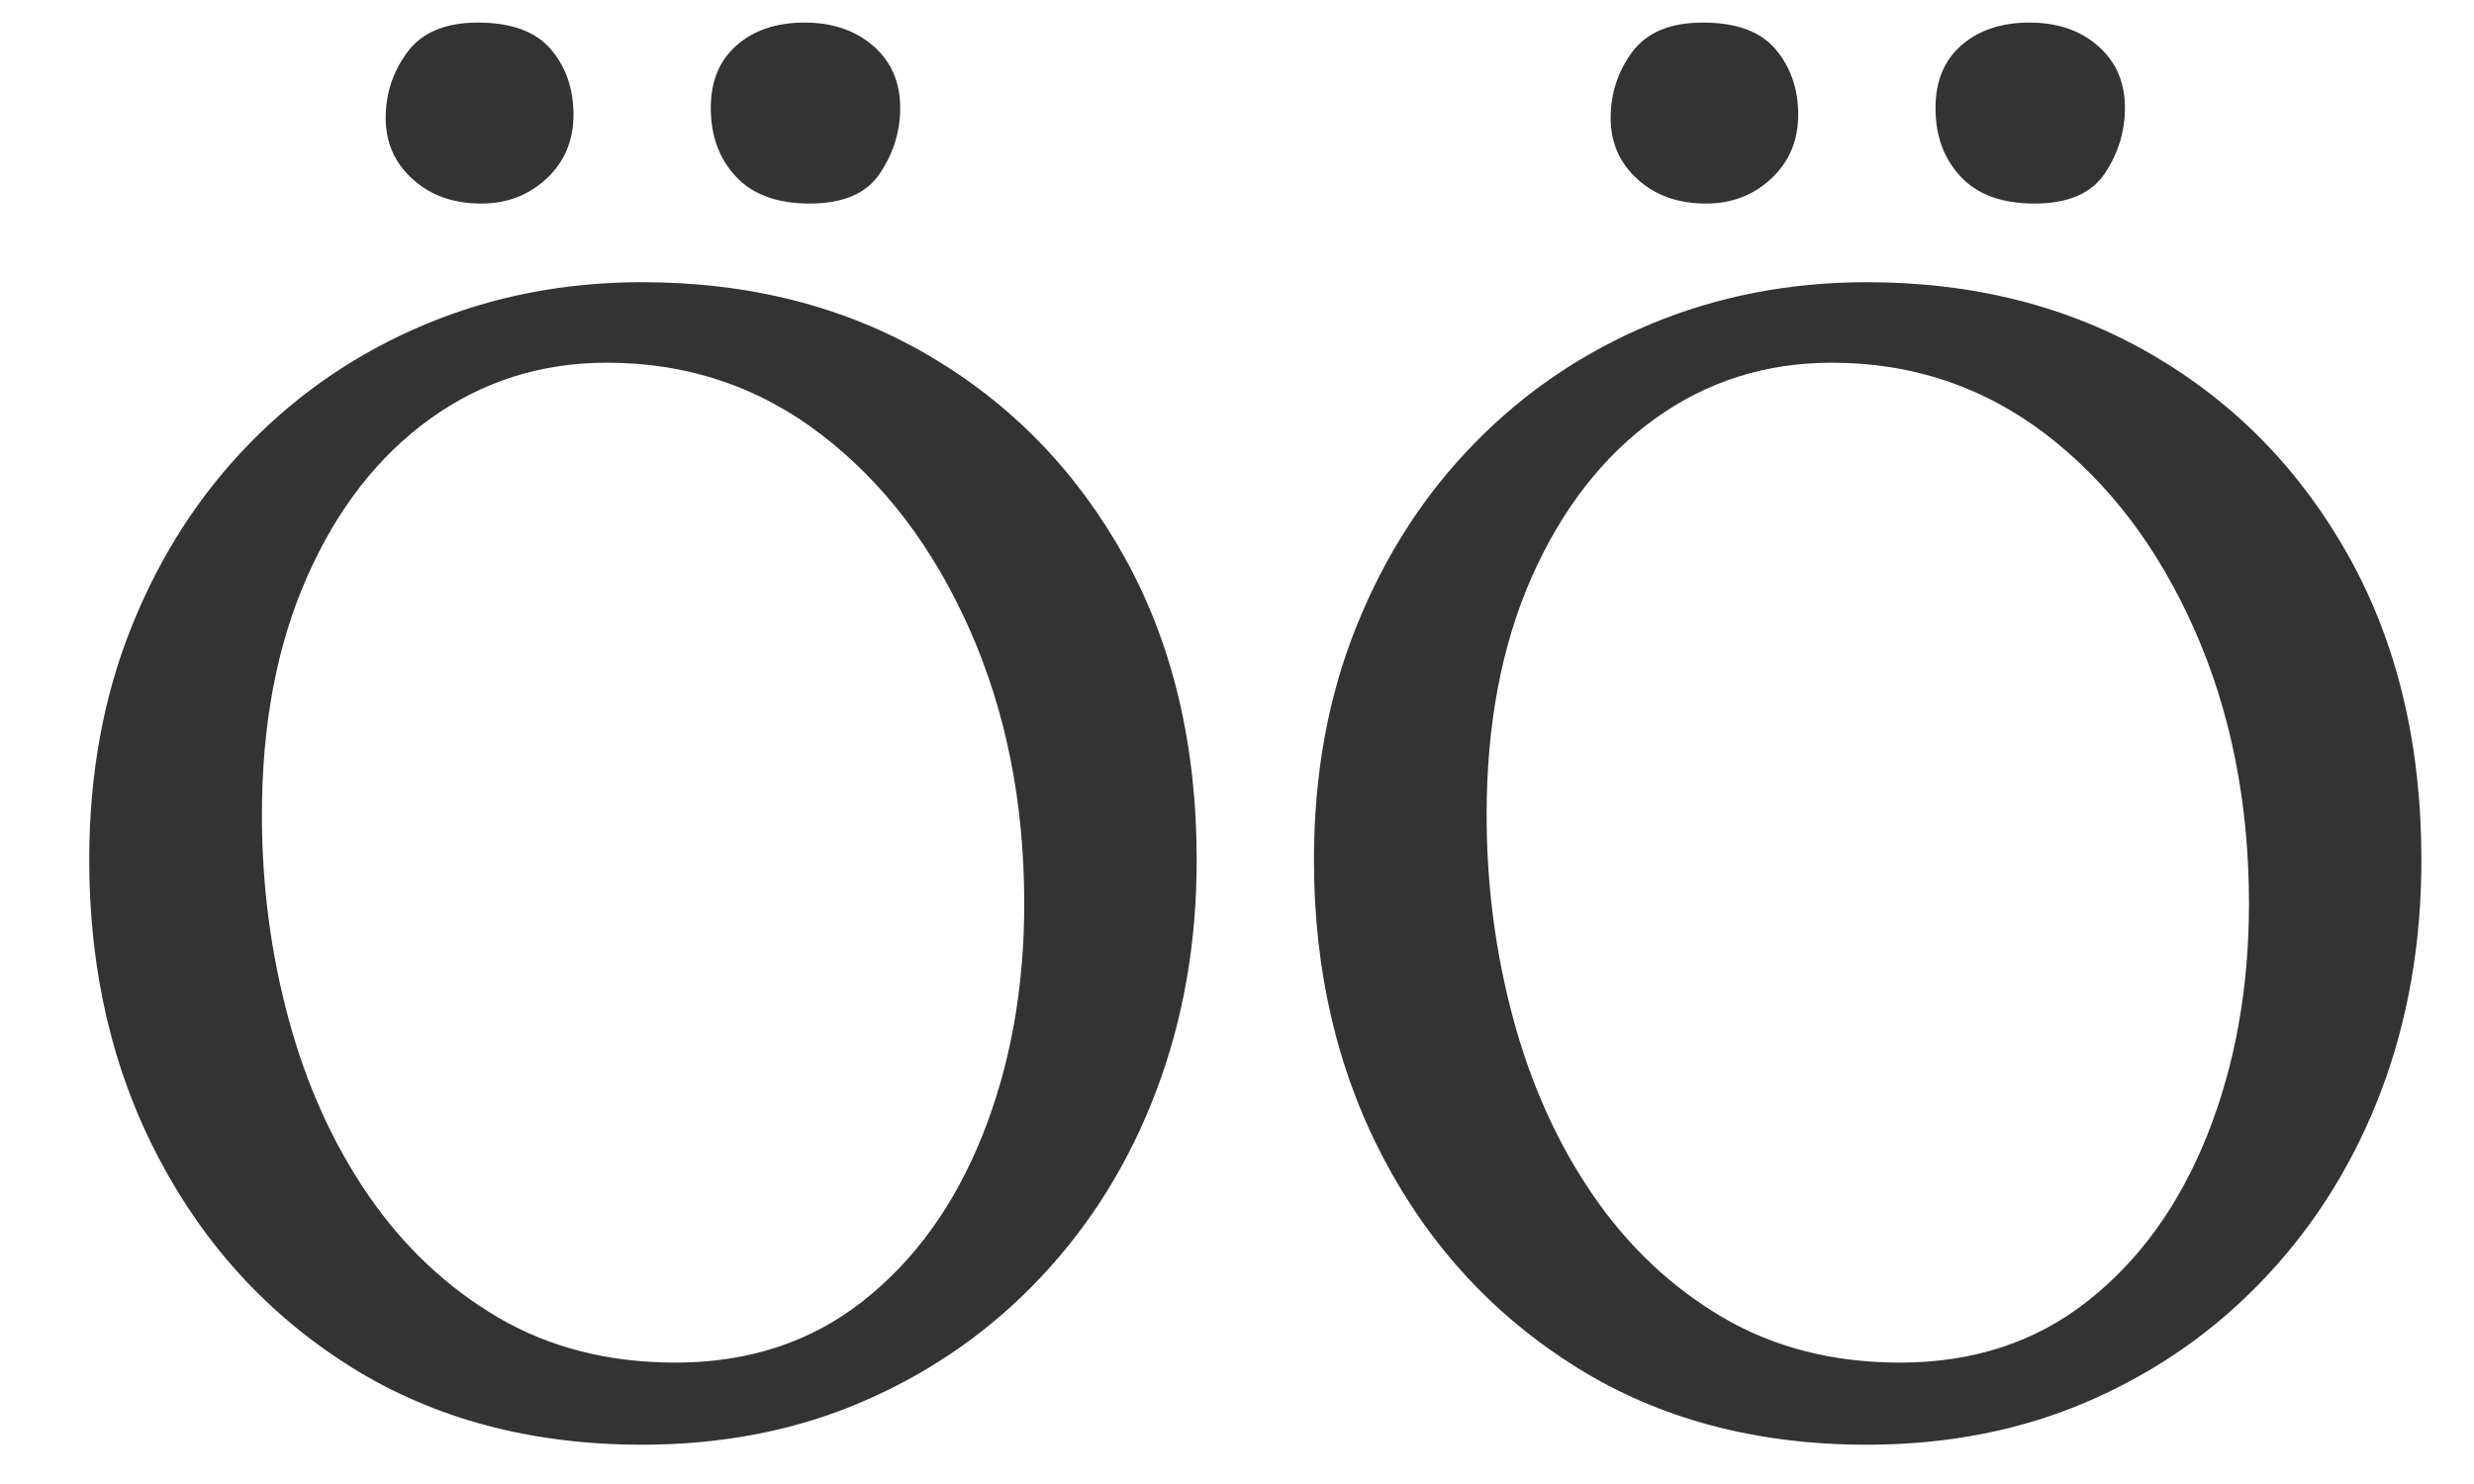
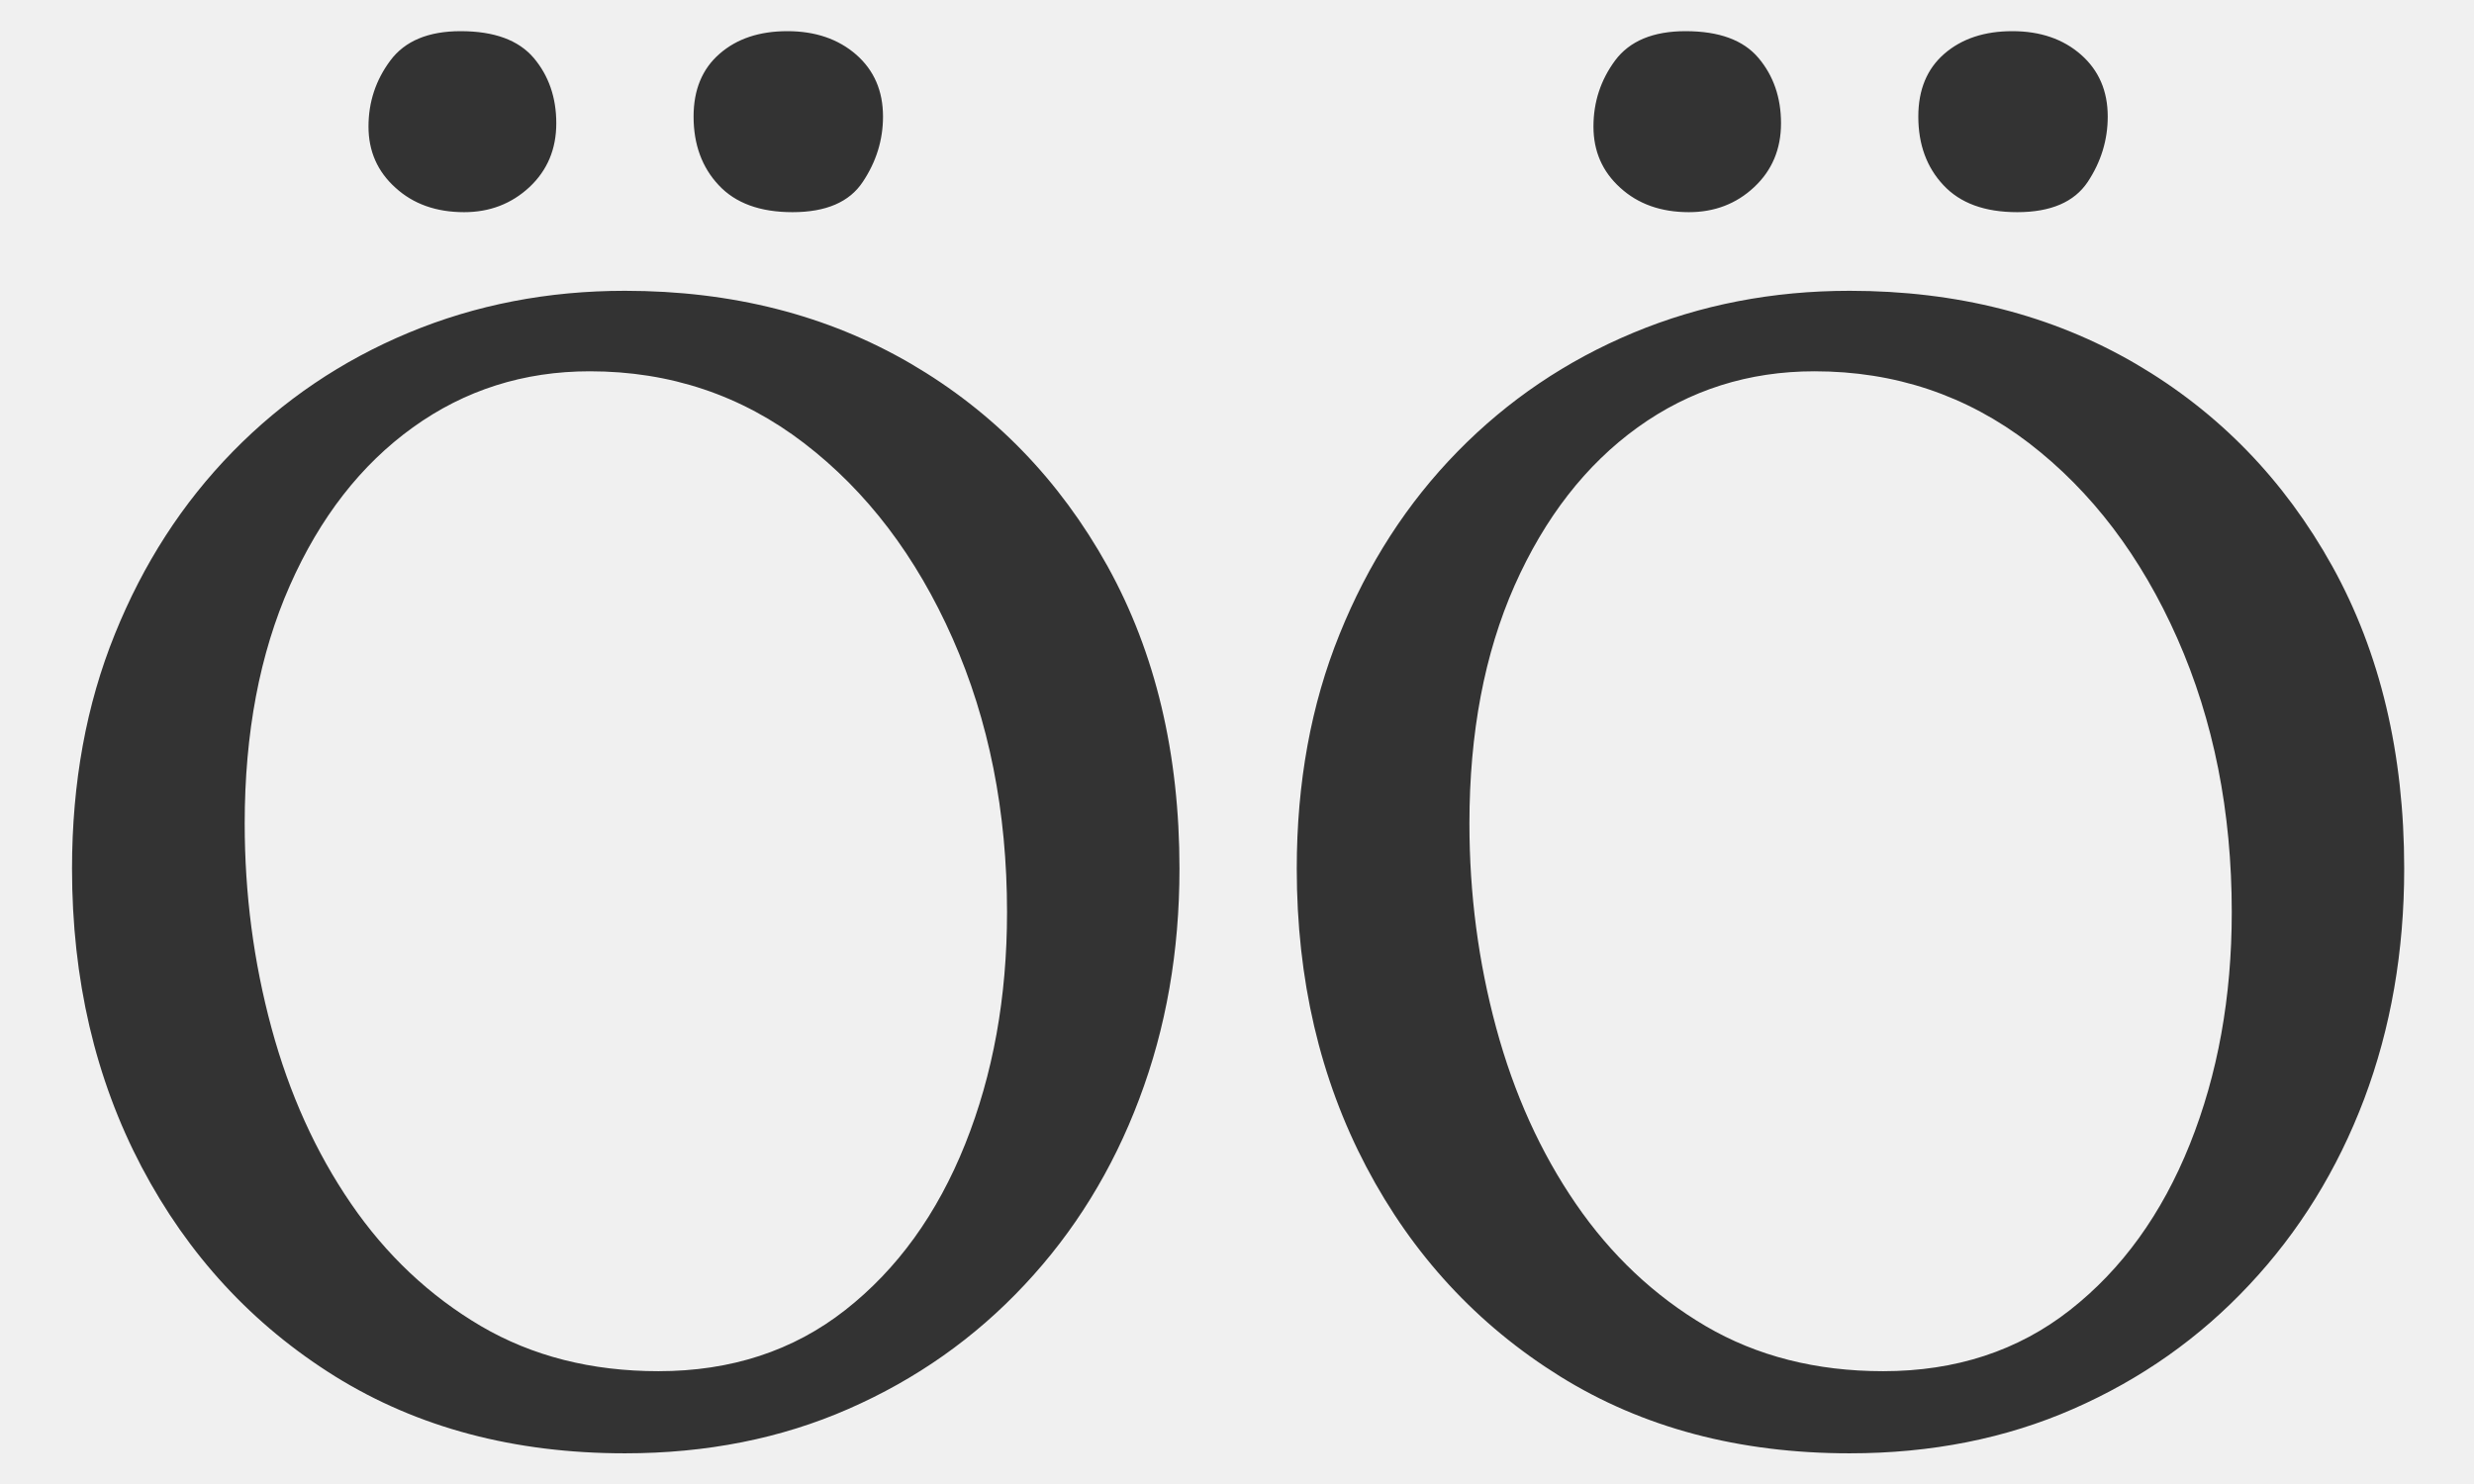
<svg xmlns="http://www.w3.org/2000/svg" version="1.1" width="100%" height="100%" viewBox="0 0 1000 600" id="svg142">
  <defs id="defs146" />
-   <g id="g140" transform="matrix(1.703677,0,0,1.703677,-344.4326,-214.4836)">
-     <circle r="166.667" cx="222.222" cy="244.444" fill="#ffffff" transform="matrix(2.25,0,0,2.25,0,-250)" id="circle134" />
-     <path d="m 157.565,319.444 v 0 q -17.496,0 -30.574,-8.122 -13.054,-8.147 -20.391,-22.084 -7.337,-13.962 -7.337,-31.458 v 0 q 0,-13.594 4.515,-24.734 4.49,-11.14 12.441,-19.262 7.95,-8.122 18.551,-12.539 10.6,-4.417 22.796,-4.417 v 0 q 16.956,0 30.133,7.68 13.152,7.68 20.759,21.372 7.582,13.692 7.582,31.899 v 0 q 0,13.079 -4.245,24.292 -4.221,11.214 -12.097,19.606 -7.852,8.392 -18.551,13.079 -10.674,4.687 -23.581,4.687 z m 3.533,-8.662 v 0 q 11.484,0 19.704,-6.453 8.22,-6.453 12.637,-17.495 4.417,-11.042 4.417,-24.464 v 0 q 0,-15.901 -5.742,-28.881 -5.742,-12.981 -15.655,-20.587 -9.889,-7.582 -22.599,-7.582 v 0 q -10.429,0 -18.649,5.914 -8.22,5.914 -12.981,16.686 -4.76,10.772 -4.76,25.102 v 0 q 0,11.116 2.822,21.544 2.822,10.429 8.392,18.551 5.57,8.122 13.692,12.907 8.122,4.76 18.722,4.76 z M 175.232,188.535 v 0 q -5.128,0 -7.779,-2.846 -2.65,-2.822 -2.65,-7.239 v 0 q 0,-4.245 2.748,-6.625 2.724,-2.38 7.141,-2.38 v 0 q 4.417,0 7.263,2.478 2.822,2.478 2.822,6.527 v 0 q 0,3.705 -2.135,6.895 -2.11,3.19 -7.41,3.19 z m -34.623,0 v 0 q -4.417,0 -7.239,-2.576 -2.846,-2.552 -2.846,-6.453 v 0 q 0,-3.877 2.307,-6.969 2.307,-3.092 7.41,-3.092 v 0 q 5.3,0 7.705,2.822 2.38,2.822 2.38,6.895 v 0 q 0,4.073 -2.822,6.723 -2.846,2.65 -6.895,2.65 z m 146.098,130.91 v 0 q -17.495,0 -30.55,-8.122 -13.079,-8.147 -20.416,-22.084 -7.337,-13.962 -7.337,-31.458 v 0 q 0,-13.594 4.515,-24.734 4.49,-11.14 12.441,-19.262 7.95,-8.122 18.551,-12.539 10.6,-4.417 22.796,-4.417 v 0 q 16.956,0 30.133,7.68 13.152,7.68 20.759,21.372 7.582,13.692 7.582,31.899 v 0 q 0,13.079 -4.221,24.292 -4.245,11.214 -12.122,19.606 -7.852,8.392 -18.551,13.079 -10.674,4.687 -23.581,4.687 z m 3.533,-8.662 v 0 q 11.484,0 19.704,-6.453 8.22,-6.453 12.637,-17.495 4.417,-11.042 4.417,-24.464 v 0 q 0,-15.901 -5.742,-28.881 -5.742,-12.981 -15.631,-20.587 -9.913,-7.582 -22.624,-7.582 v 0 q -10.429,0 -18.649,5.914 -8.196,5.914 -12.981,16.686 -4.76,10.772 -4.76,25.102 v 0 q 0,11.116 2.822,21.544 2.822,10.429 8.392,18.551 5.57,8.122 13.692,12.907 8.122,4.76 18.722,4.76 z m 14.134,-122.248 v 0 q -5.128,0 -7.779,-2.846 -2.65,-2.822 -2.65,-7.239 v 0 q 0,-4.245 2.748,-6.625 2.748,-2.38 7.165,-2.38 v 0 q 4.417,0 7.239,2.478 2.822,2.478 2.822,6.527 v 0 q 0,3.705 -2.11,6.895 -2.135,3.19 -7.435,3.19 z m -34.623,0 v 0 q -4.417,0 -7.239,-2.576 -2.822,-2.552 -2.822,-6.453 v 0 q 0,-3.877 2.282,-6.969 2.307,-3.092 7.435,-3.092 v 0 q 5.3,0 7.68,2.822 2.38,2.822 2.38,6.895 v 0 q 0,4.073 -2.822,6.723 -2.822,2.65 -6.895,2.65 z" fill="#333333" transform="matrix(2.25,0,0,2.25,0,-250)" id="path136" />
-     <path d="" fill="#000000" transform="matrix(2.25,0,0,2.25,0,-250)" id="path138" />
-   </g>
+   <path d="m 252.601,587.593 v 0 q -67.065,0 -117.199,-31.134 -50.04,-31.228 -78.164,-84.654 -28.124,-53.52 -28.124,-120.585 v 0 q 0,-52.109 17.307,-94.813 17.213,-42.703 47.689,-73.837 30.475,-31.134 71.11,-48.065 40.634,-16.931 87.382,-16.931 v 0 q 64.996,0 115.506,29.441 50.416,29.441 79.575,81.927 29.065,52.486 29.065,122.278 v 0 q 0,50.134 -16.272,93.12 -16.178,42.986 -46.372,75.154 -30.099,32.169 -71.11,50.134 -40.916,17.966 -90.392,17.966 z m 13.545,-33.203 v 0 q 44.02,0 75.531,-24.738 31.51,-24.738 48.441,-67.065 16.931,-42.327 16.931,-93.778 v 0 q 0,-60.951 -22.01,-110.709 -22.01,-49.758 -60.011,-78.917 -37.906,-29.065 -86.63,-29.065 v 0 q -39.976,0 -71.486,22.669 -31.51,22.669 -49.758,63.961 -18.248,41.292 -18.248,96.224 v 0 q 0,42.609 10.817,82.585 10.817,39.976 32.169,71.11 21.352,31.134 52.486,49.476 31.134,18.248 71.768,18.248 z m 54.179,-468.609 v 0 q -19.659,0 -29.817,-10.911 -10.159,-10.817 -10.159,-27.748 v 0 q 0,-16.272 10.535,-25.396 10.441,-9.124 27.372,-9.124 v 0 q 16.931,0 27.842,9.5 10.817,9.5 10.817,25.02 v 0 q 0,14.203 -8.183,26.431 -8.089,12.228 -28.406,12.228 z m -132.719,0 v 0 q -16.931,0 -27.748,-9.876 -10.911,-9.782 -10.911,-24.738 v 0 q 0,-14.862 8.842,-26.713 8.842,-11.852 28.406,-11.852 v 0 q 20.317,0 29.535,10.817 9.124,10.817 9.124,26.431 v 0 q 0,15.614 -10.817,25.773 -10.911,10.159 -26.431,10.159 z m 560.035,501.812 v 0 q -67.065,0 -117.105,-31.134 -50.134,-31.228 -78.258,-84.654 -28.124,-53.52 -28.124,-120.585 v 0 q 0,-52.109 17.307,-94.813 17.213,-42.703 47.689,-73.837 30.476,-31.134 71.11,-48.065 40.634,-16.931 87.382,-16.931 v 0 q 64.996,0 115.506,29.441 50.416,29.441 79.575,81.927 29.065,52.486 29.065,122.278 v 0 q 0,50.134 -16.178,93.12 -16.272,42.986 -46.466,75.154 -30.099,32.169 -71.11,50.134 -40.916,17.966 -90.392,17.966 z m 13.545,-33.203 v 0 q 44.02,0 75.531,-24.738 31.51,-24.738 48.441,-67.065 16.931,-42.327 16.931,-93.778 v 0 q 0,-60.951 -22.01,-110.709 -22.01,-49.758 -59.916,-78.917 -38,-29.065 -86.724,-29.065 v 0 q -39.976,0 -71.486,22.669 -31.416,22.669 -49.758,63.961 -18.248,41.292 -18.248,96.224 v 0 q 0,42.609 10.817,82.585 10.817,39.976 32.169,71.11 21.352,31.134 52.486,49.476 31.134,18.248 71.768,18.248 z m 54.179,-468.609 v 0 q -19.659,0 -29.817,-10.911 -10.159,-10.817 -10.159,-27.748 v 0 q 0,-16.272 10.535,-25.396 10.535,-9.124 27.466,-9.124 v 0 q 16.931,0 27.748,9.5 10.817,9.5 10.817,25.02 v 0 q 0,14.203 -8.089,26.431 -8.183,12.228 -28.5,12.228 z m -132.719,0 v 0 q -16.931,0 -27.748,-9.876 -10.817,-9.782 -10.817,-24.738 v 0 q 0,-14.862 8.748,-26.713 8.842,-11.852 28.5,-11.852 v 0 q 20.317,0 29.441,10.817 9.124,10.817 9.124,26.431 v 0 q 0,15.614 -10.817,25.773 -10.817,10.159 -26.431,10.159 z" fill="#333333" id="path136" style="stroke-width:3.833" />
+   <path d="" fill="#000000" id="path138" style="stroke-width:3.833" />
</svg>
